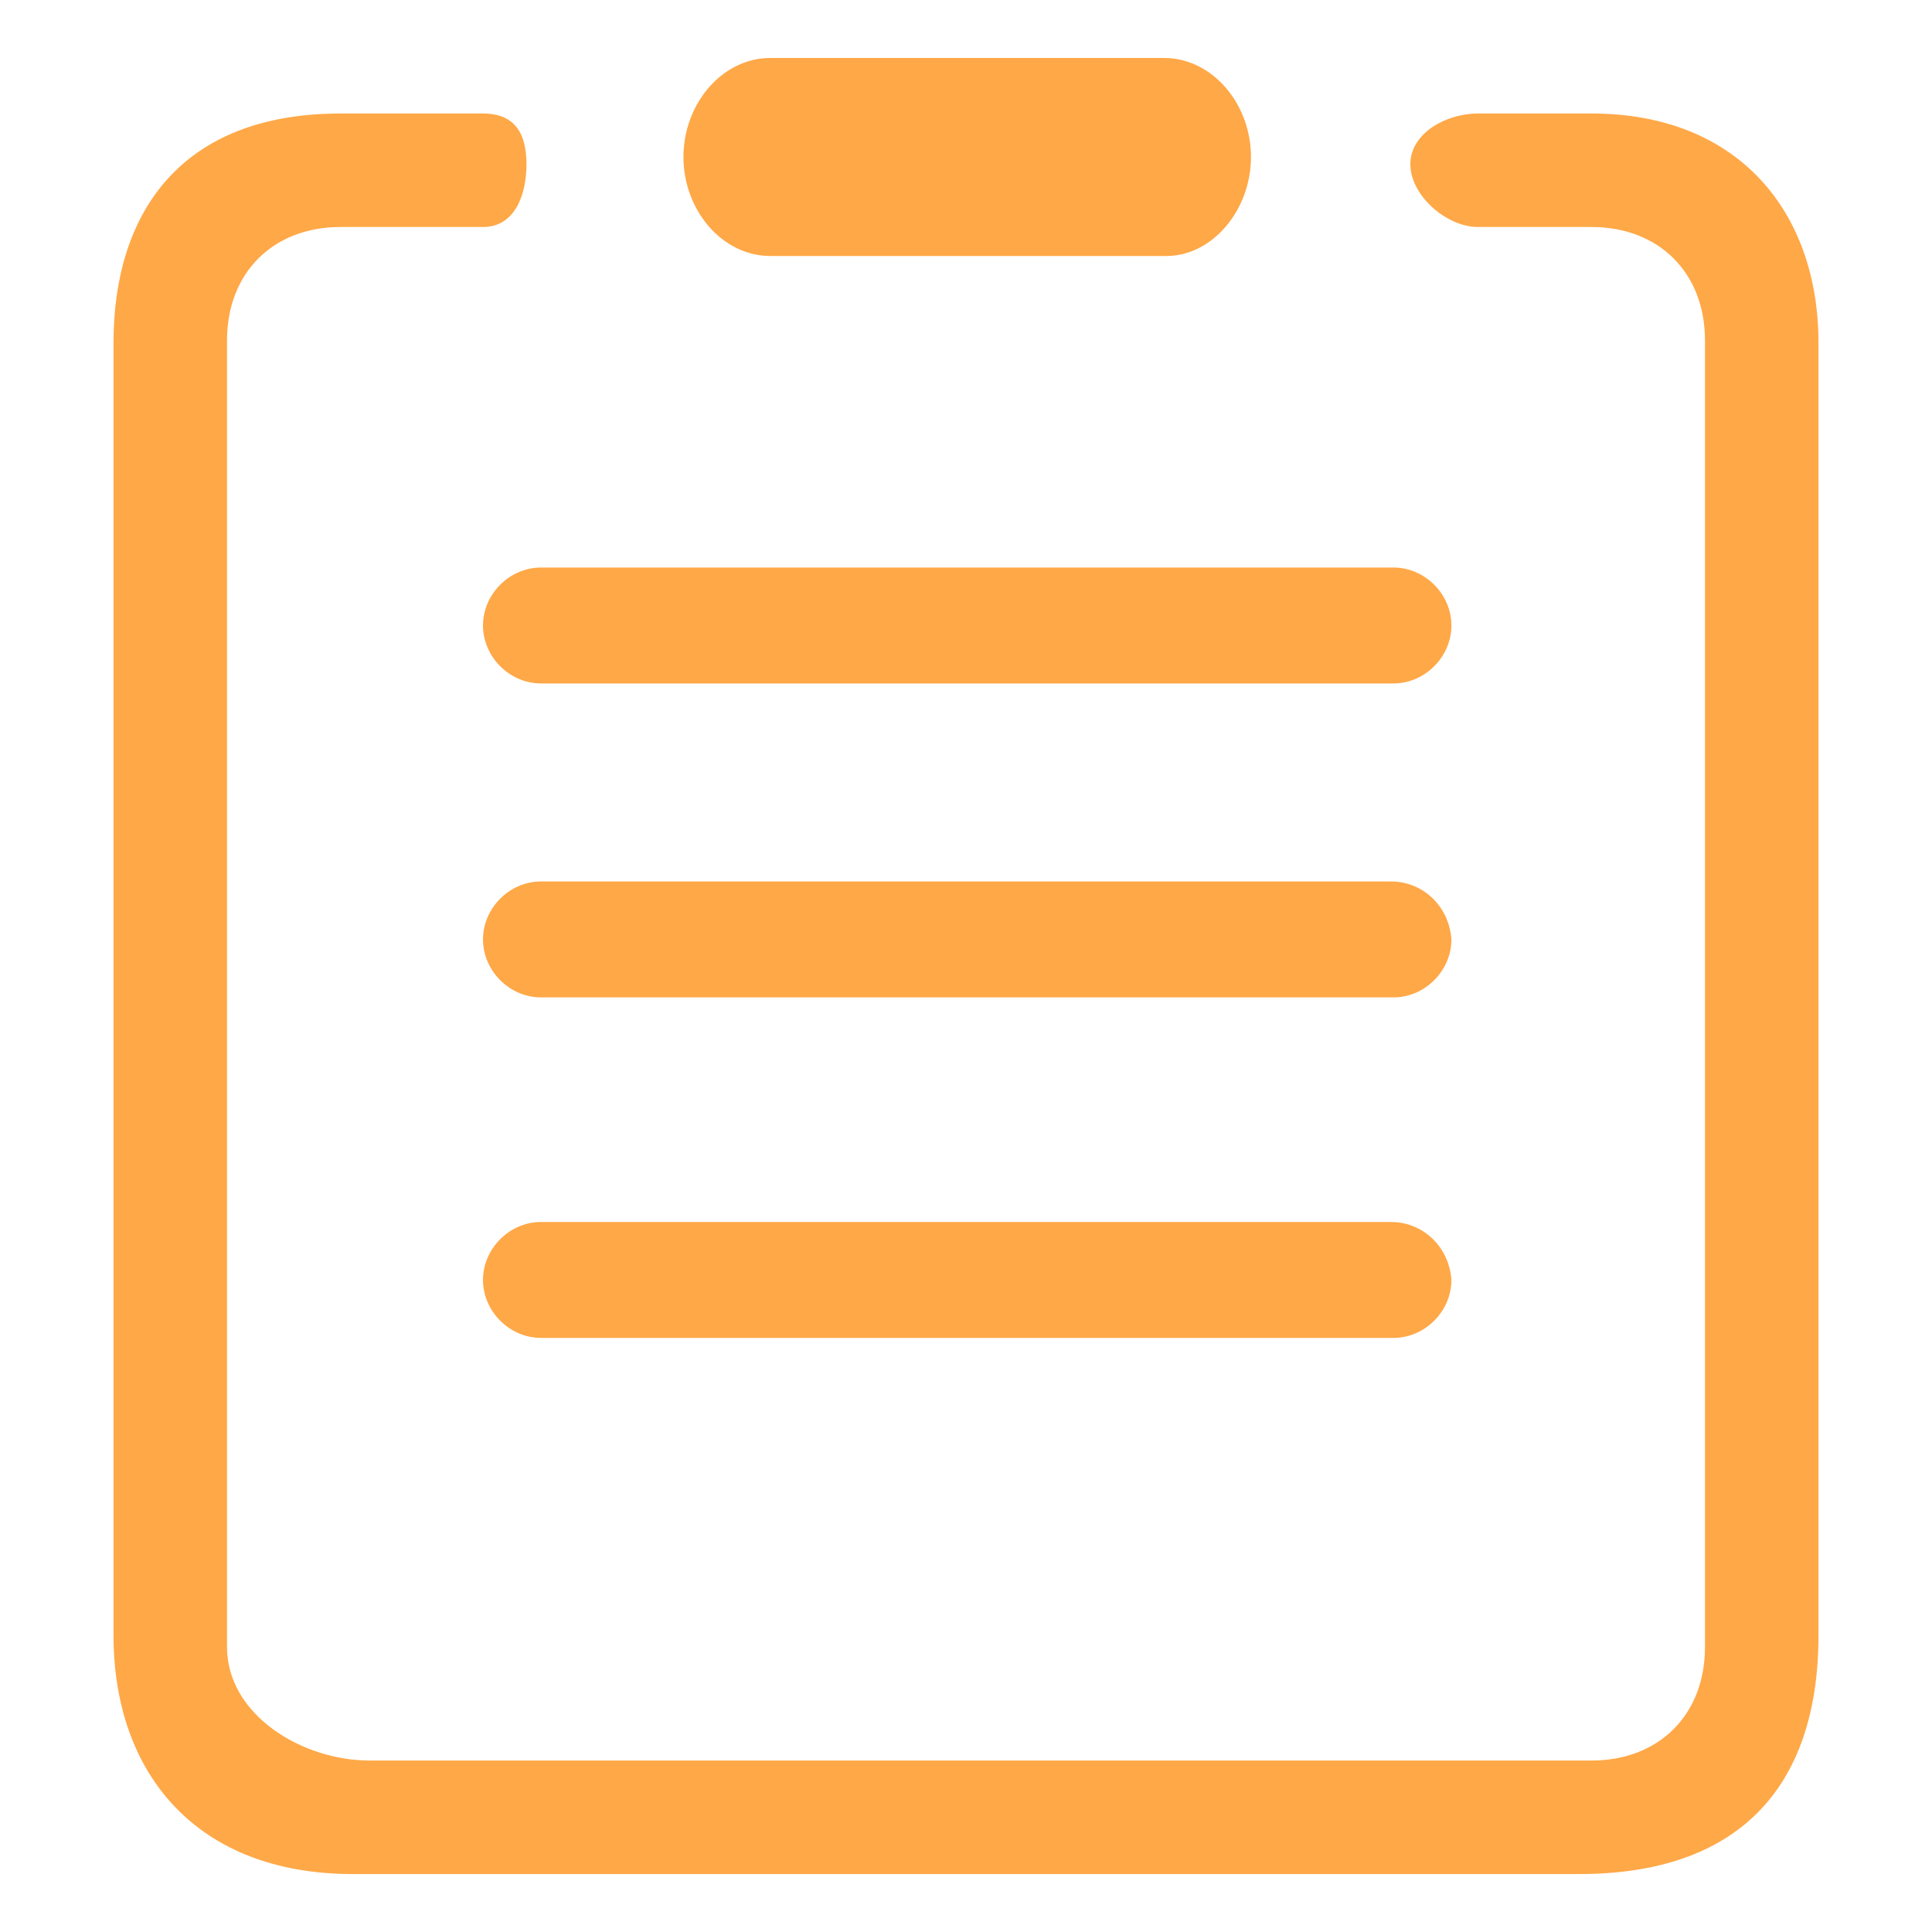
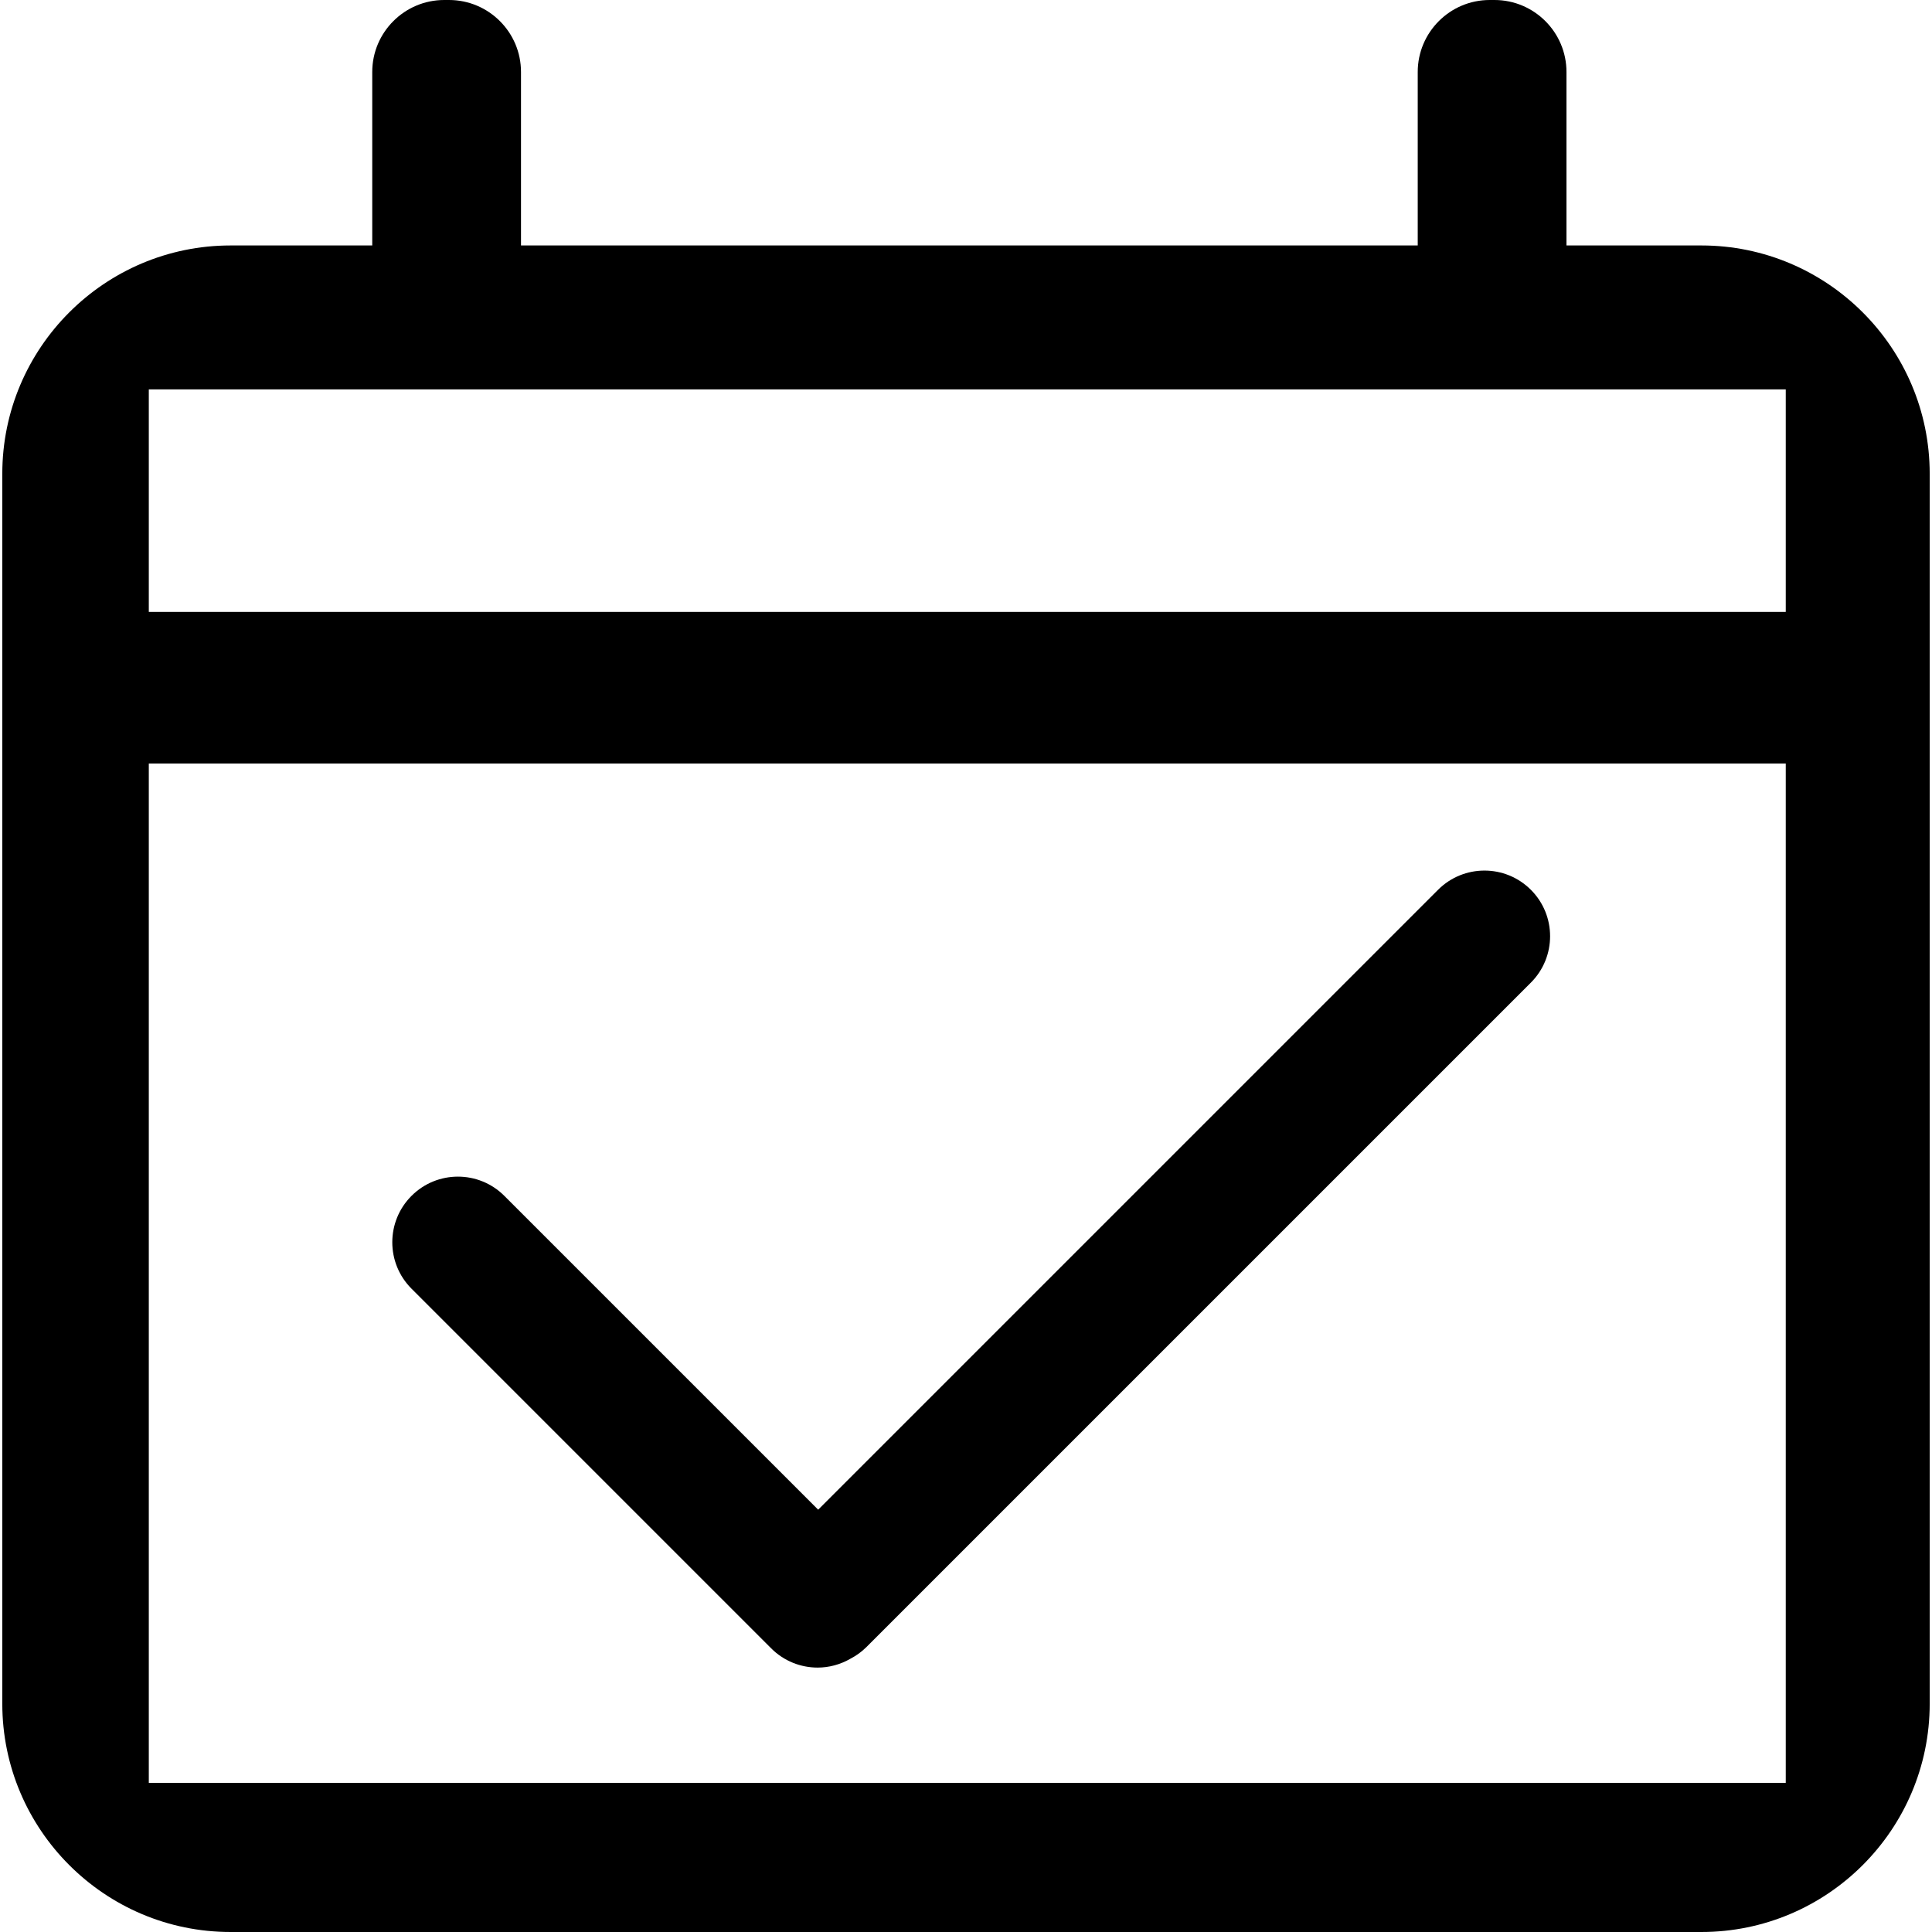
- <svg xmlns="http://www.w3.org/2000/svg" t="1493286157266" class="icon" style="" viewBox="0 0 1024 1024" version="1.1" p-id="4846" width="32" height="32">
+ <svg xmlns="http://www.w3.org/2000/svg" t="1493345442814" class="icon" style="" viewBox="0 0 1024 1024" version="1.1" p-id="4322" width="32" height="32">
  <defs>
    <style type="text/css" />
  </defs>
-   <path d="M843.52 60.16l-60.16 0c-16.64 0-35.84 10.24-35.84 26.88s19.2 33.28 35.84 33.28l60.16 0c35.84 0 60.16 24.32 60.16 60.16l0 692.48c0 35.84-24.32 60.16-60.16 60.16L195.84 933.12c-35.84 0-75.52-24.32-75.52-60.16L120.32 180.48c0-35.84 24.32-60.16 60.16-60.16L256 120.32c16.64 0 23.04-16.64 23.04-33.28S272.64 60.16 256 60.16l-75.52 0c-84.48 0-120.32 52.48-120.32 121.6l0 684.8c0 74.24 44.8 126.72 126.72 126.72l650.24 0c81.92 0 126.72-43.52 126.72-126.72L963.84 181.76C963.84 112.64 921.6 60.16 843.52 60.16zM256 331.52c0 16.64 14.08 30.72 30.72 30.72l451.84 0c16.64 0 30.72-14.08 30.72-30.72 0-16.64-14.08-30.72-30.72-30.72L286.72 300.8C270.08 300.8 256 314.88 256 331.52zM737.28 467.2 286.72 467.2c-16.64 0-30.72 14.08-30.72 30.72 0 16.64 14.08 30.72 30.72 30.72l451.84 0c16.64 0 30.72-14.08 30.72-30.72C768 480 753.92 467.2 737.28 467.2zM737.28 647.68 286.72 647.68c-16.64 0-30.72 14.08-30.72 30.72 0 16.64 14.08 30.72 30.72 30.72l451.84 0c16.64 0 30.72-14.08 30.72-30.72C768 660.48 753.92 647.68 737.28 647.68zM408.32 135.68l209.92 0c24.32 0 44.8-24.32 44.8-52.48s-20.48-52.48-46.08-52.48L408.32 30.72c-25.6 0-46.08 24.32-46.08 52.48S382.72 135.68 408.32 135.68z" p-id="4847" fill="#FFA847" />
+   <path d="M901.784 130.097l-71.52 0 0-91.949c0-21.035-17.113-38.148-38.148-38.148l-2.548 0c-21.031 0-38.141 17.112-38.141 38.148l0 91.949-475.285 0 0-91.949c0-21.035-17.112-38.148-38.148-38.148l-2.548 0c-21.035 0-38.148 17.112-38.148 38.148l0 91.949-75.087 0c-66.715 0-120.991 54.276-120.991 120.991L1.218 902.999c0 66.72 54.276 121.001 120.991 121.001l779.573 0c66.72 0 121-54.281 121-121.001l0-651.909C1022.78 184.375 968.499 130.097 901.784 130.097zM946.488 944.987l-867.618 0L78.87 404.684l867.618 0L946.488 944.987zM946.488 324.319l-867.618 0 0-117.928 867.618 0L946.488 324.319z" p-id="4323" />
+   <path d="M408.75 873.667c6.794 6.794 15.696 10.189 24.598 10.189 6.029 0 12.042-1.596 17.415-4.711 3.087-1.603 5.986-3.691 8.576-6.281L811.395 520.81c13.585-13.586 13.585-35.613 0-49.198-13.586-13.585-35.613-13.585-49.199 0L433.644 800.166 267.31 633.83c-13.586-13.585-35.611-13.585-49.198 0-13.585 13.586-13.585 35.611 0 49.198L408.75 873.667z" p-id="4324" />
</svg>
